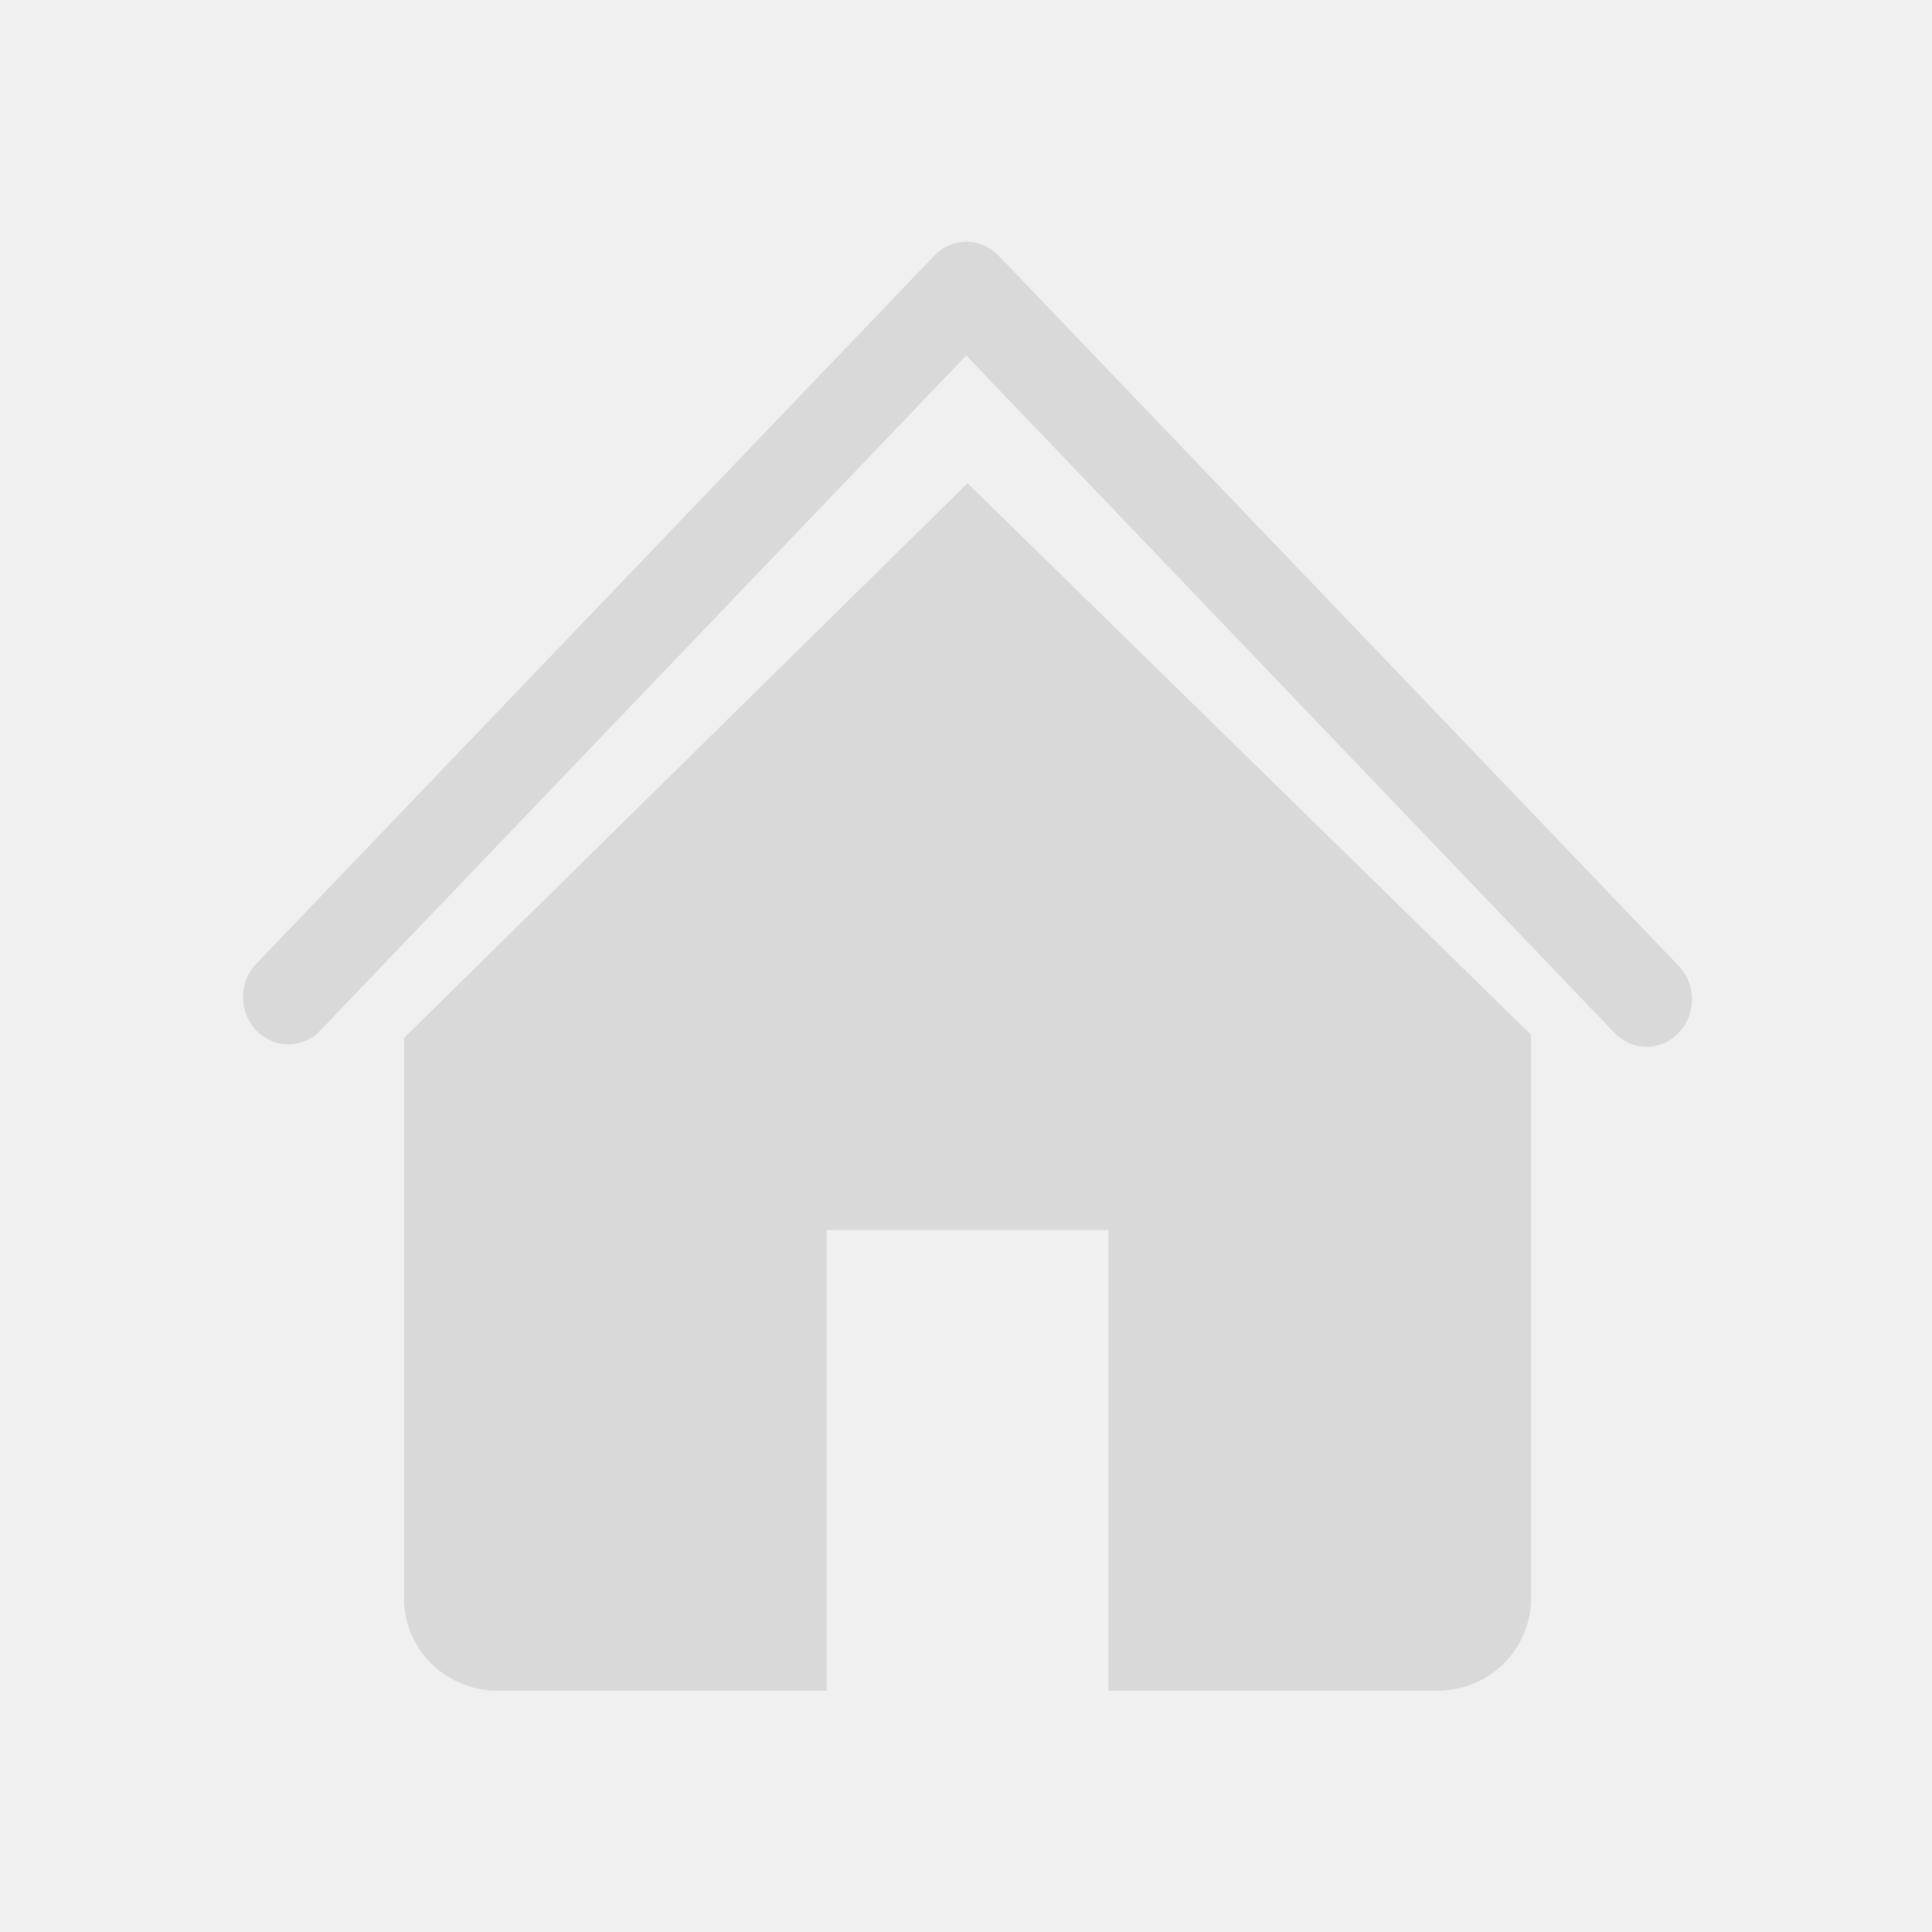
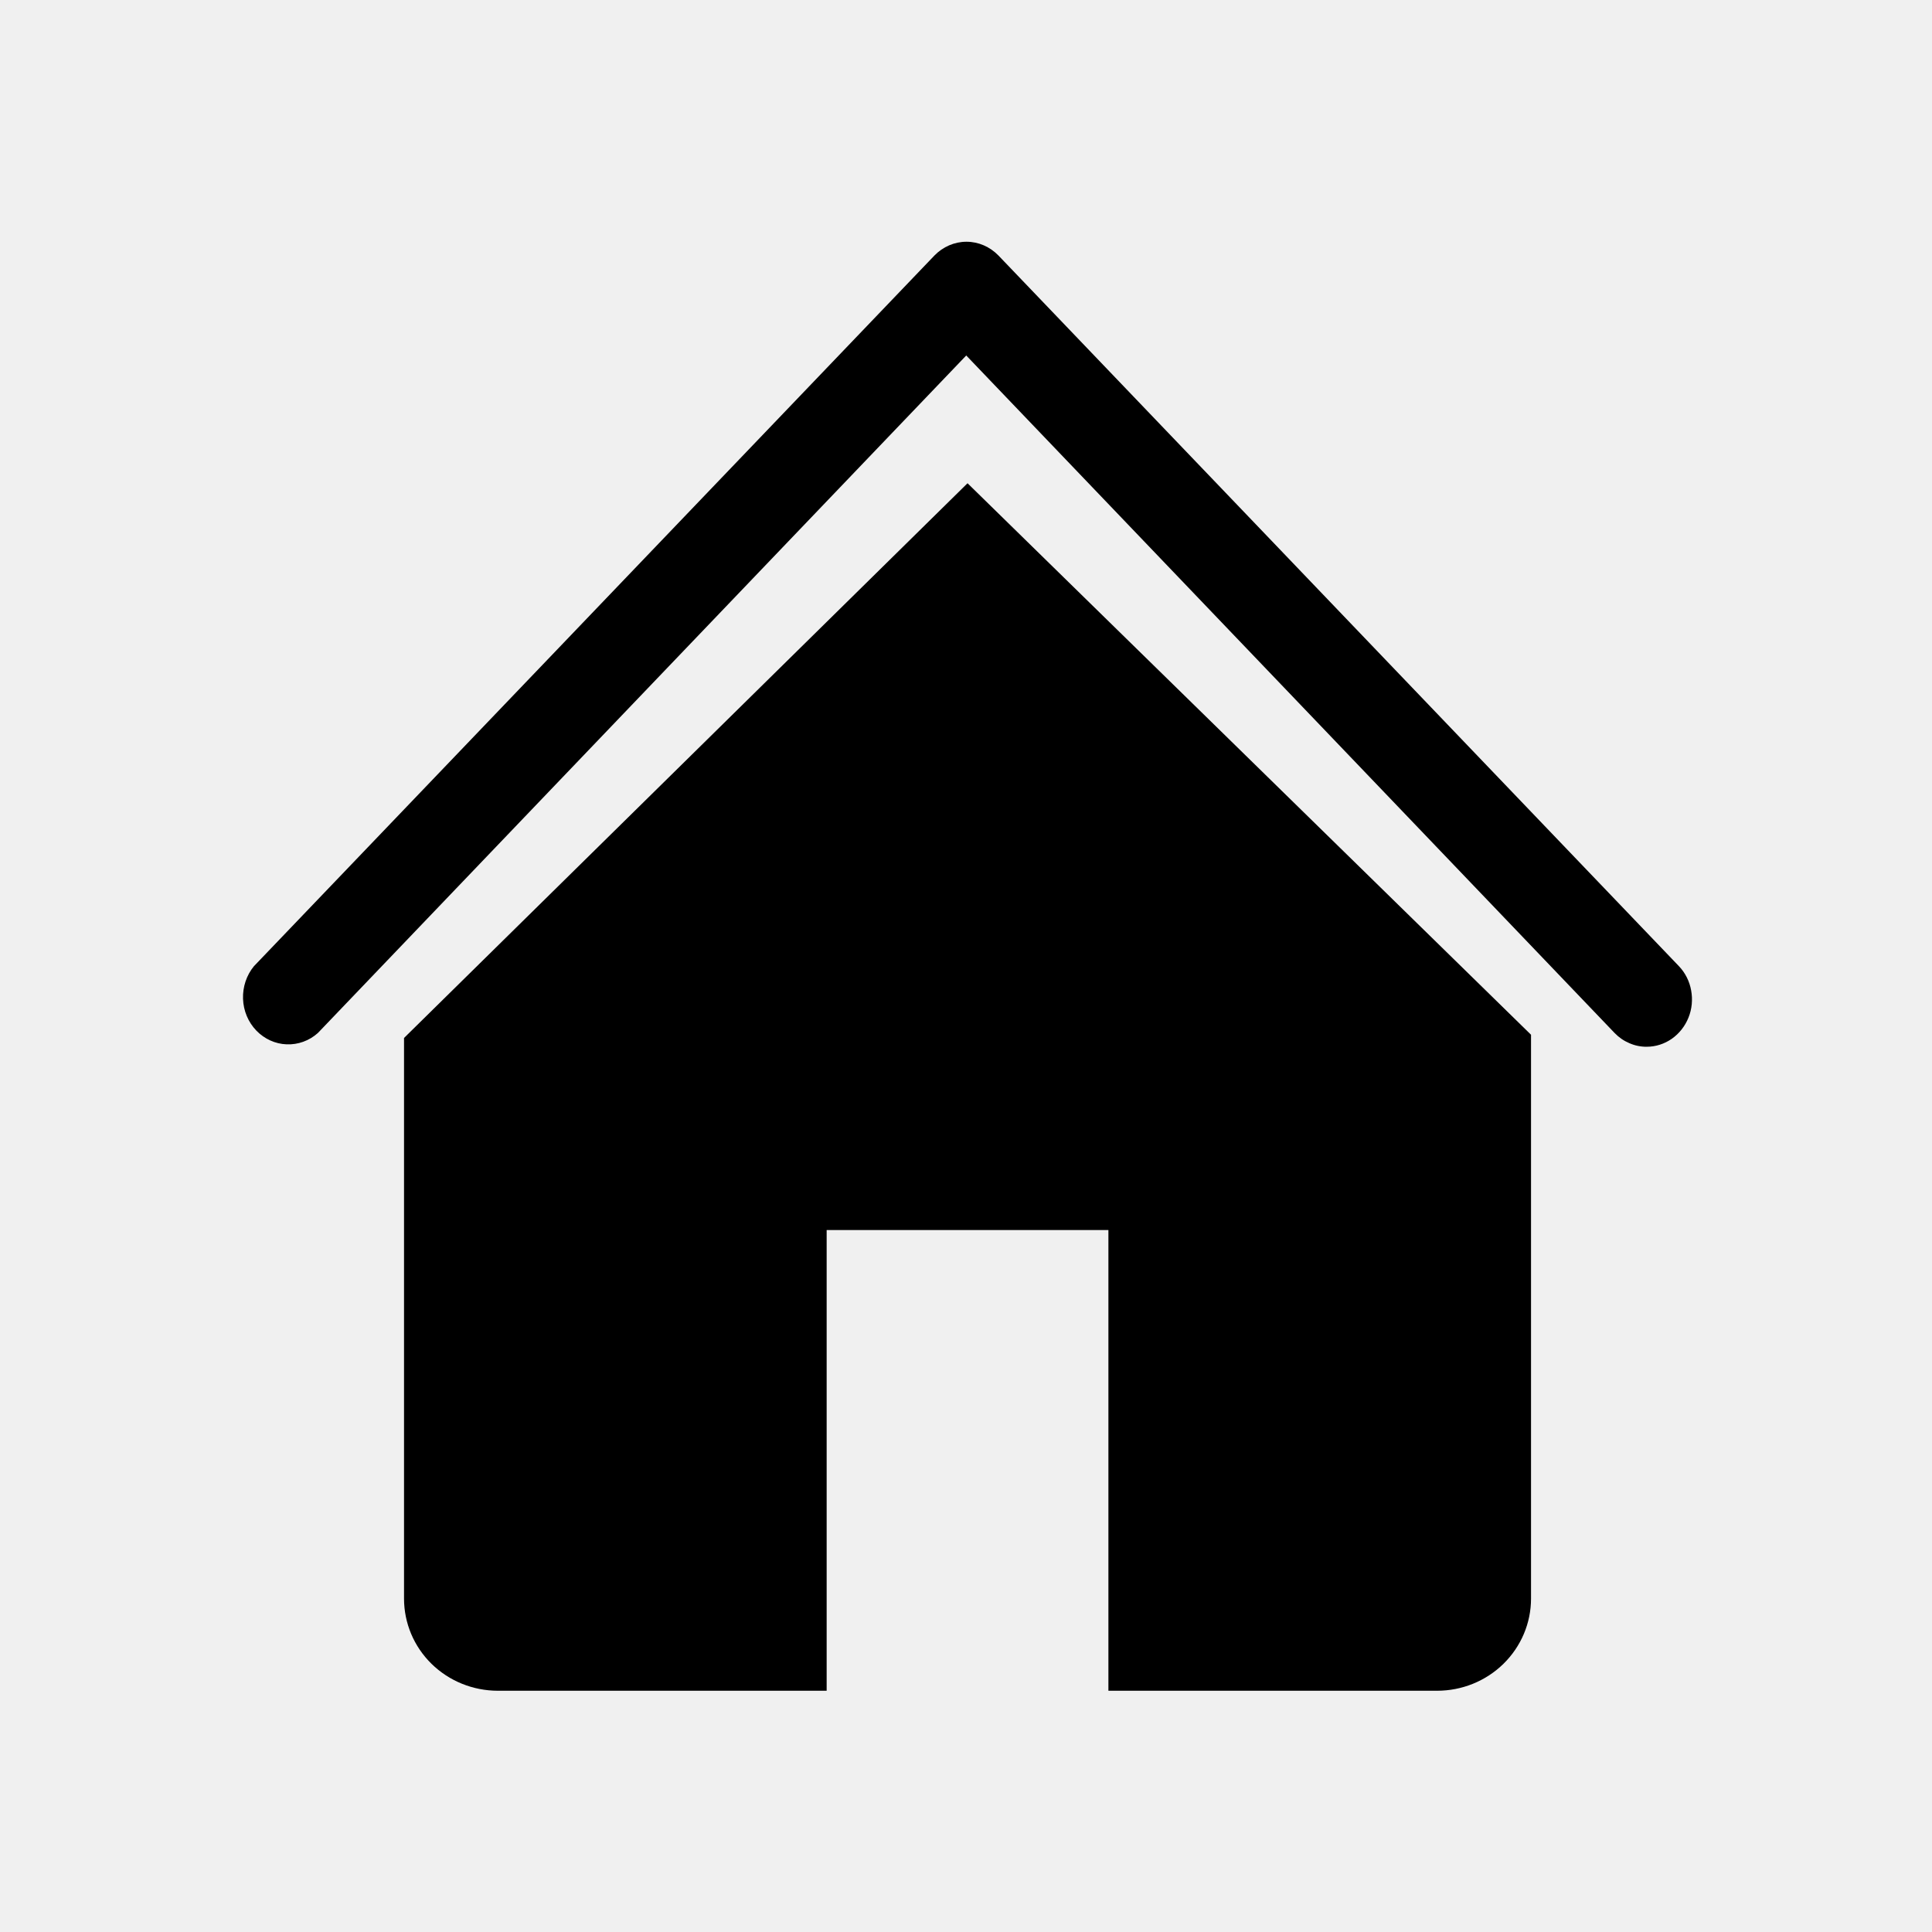
- <svg xmlns="http://www.w3.org/2000/svg" width="24" height="24" viewBox="0 0 24 24" fill="none">
+ <svg xmlns="http://www.w3.org/2000/svg" width="24" height="24" viewBox="0 0 24 24" fill="currentColor">
  <g clip-path="url(#clip0_1337_1425)">
-     <path d="M20.457 13.003C20.383 13.004 20.31 12.989 20.241 12.959C20.172 12.93 20.11 12.887 20.057 12.832L12.003 4.416L3.949 12.832C3.841 12.929 3.702 12.979 3.56 12.973C3.419 12.968 3.284 12.906 3.184 12.802C3.083 12.697 3.024 12.556 3.019 12.408C3.014 12.26 3.062 12.115 3.154 12.003L11.608 3.174C11.714 3.065 11.857 3.003 12.006 3.003C12.155 3.003 12.297 3.065 12.403 3.174L20.857 12.003C20.935 12.085 20.988 12.19 21.008 12.303C21.029 12.417 21.018 12.535 20.975 12.641C20.932 12.748 20.86 12.839 20.768 12.904C20.676 12.968 20.568 13.003 20.457 13.003Z" fill="#D9D9D9" />
-     <path d="M12.019 6.003L5.019 12.894V19.858C5.019 20.162 5.141 20.453 5.36 20.668C5.579 20.883 5.876 21.003 6.185 21.003H10.269V15.28H13.769V21.003H17.852C18.161 21.003 18.458 20.883 18.677 20.668C18.896 20.453 19.019 20.162 19.019 19.858V12.854L12.019 6.003Z" fill="#D9D9D9" />
+     <path d="M20.457 13.003C20.383 13.004 20.31 12.989 20.241 12.959C20.172 12.93 20.11 12.887 20.057 12.832L12.003 4.416L3.949 12.832C3.841 12.929 3.702 12.979 3.56 12.973C3.419 12.968 3.284 12.906 3.184 12.802C3.083 12.697 3.024 12.556 3.019 12.408C3.014 12.26 3.062 12.115 3.154 12.003L11.608 3.174C11.714 3.065 11.857 3.003 12.006 3.003C12.155 3.003 12.297 3.065 12.403 3.174L20.857 12.003C20.935 12.085 20.988 12.19 21.008 12.303C21.029 12.417 21.018 12.535 20.975 12.641C20.932 12.748 20.86 12.839 20.768 12.904C20.676 12.968 20.568 13.003 20.457 13.003Z" fill="currentColor" />
+     <path d="M12.019 6.003L5.019 12.894V19.858C5.019 20.162 5.141 20.453 5.36 20.668C5.579 20.883 5.876 21.003 6.185 21.003H10.269V15.28H13.769V21.003H17.852C18.161 21.003 18.458 20.883 18.677 20.668C18.896 20.453 19.019 20.162 19.019 19.858V12.854L12.019 6.003Z" fill="currentColor" />
  </g>
  <defs>
    <clipPath id="clip0_1337_1425">
-       <rect width="24" height="24" fill="white" />
+       <rect width="24" height="24" fill="currentColor" />
    </clipPath>
  </defs>
</svg>
